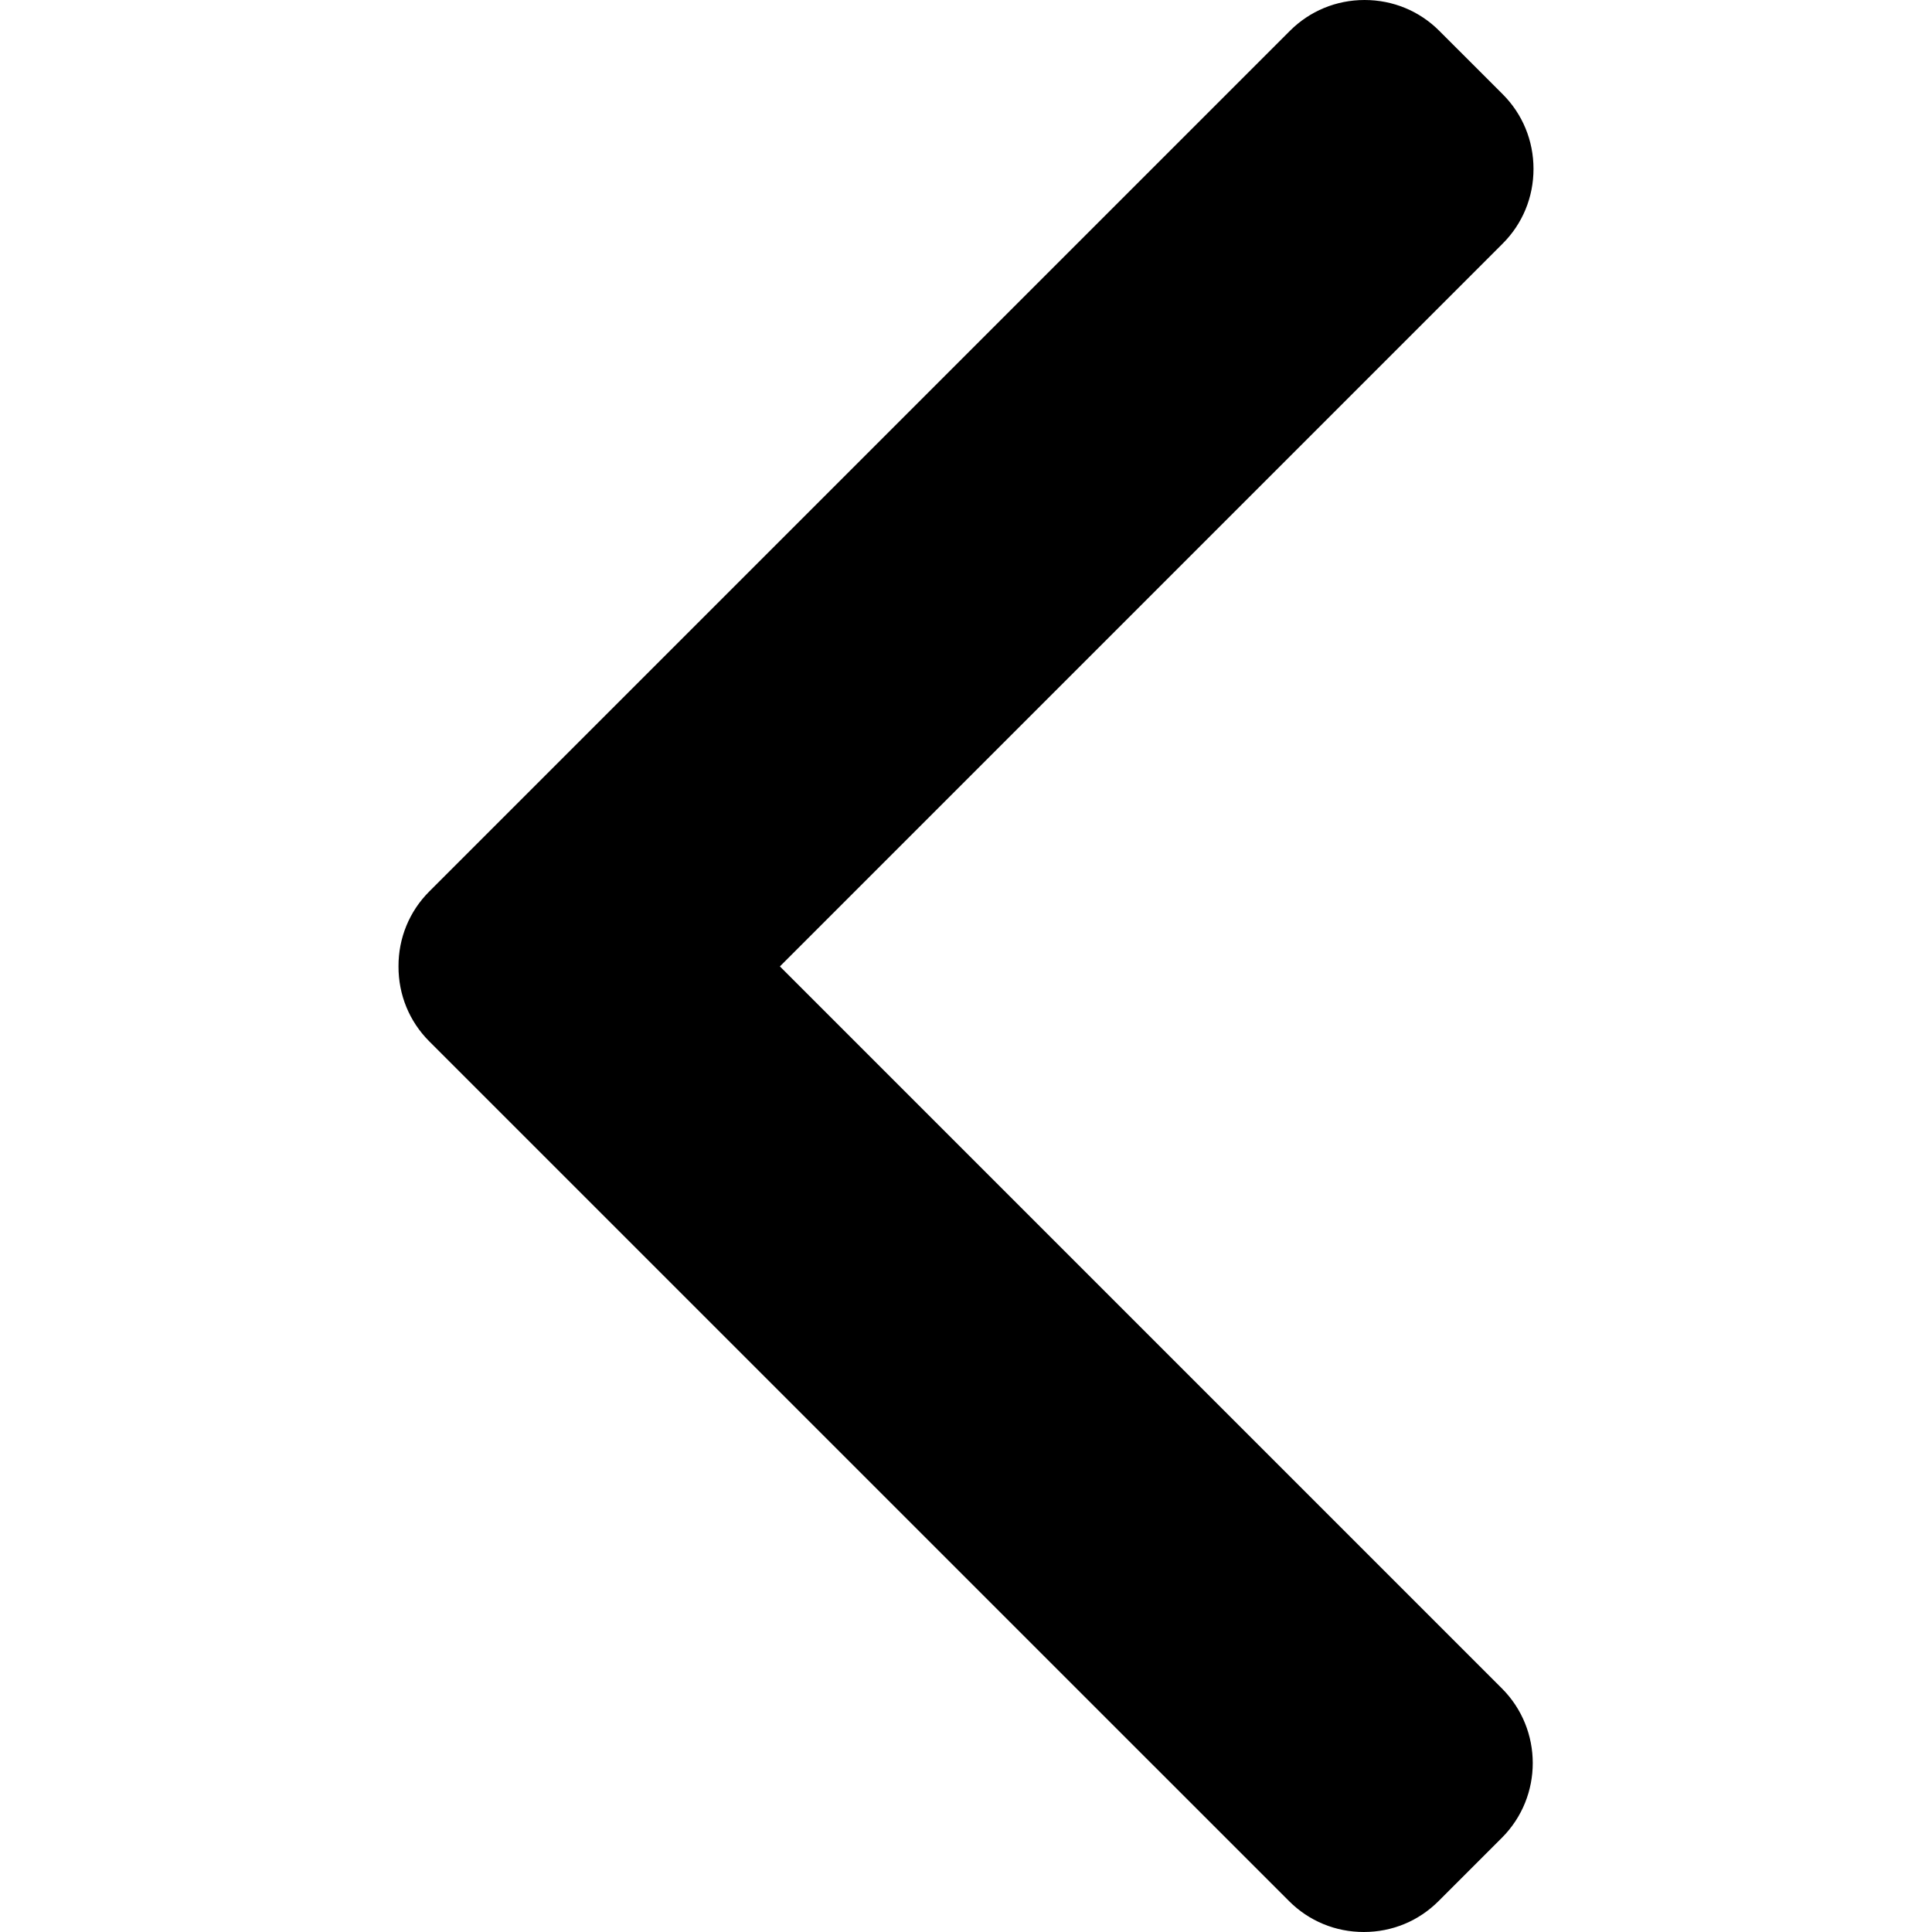
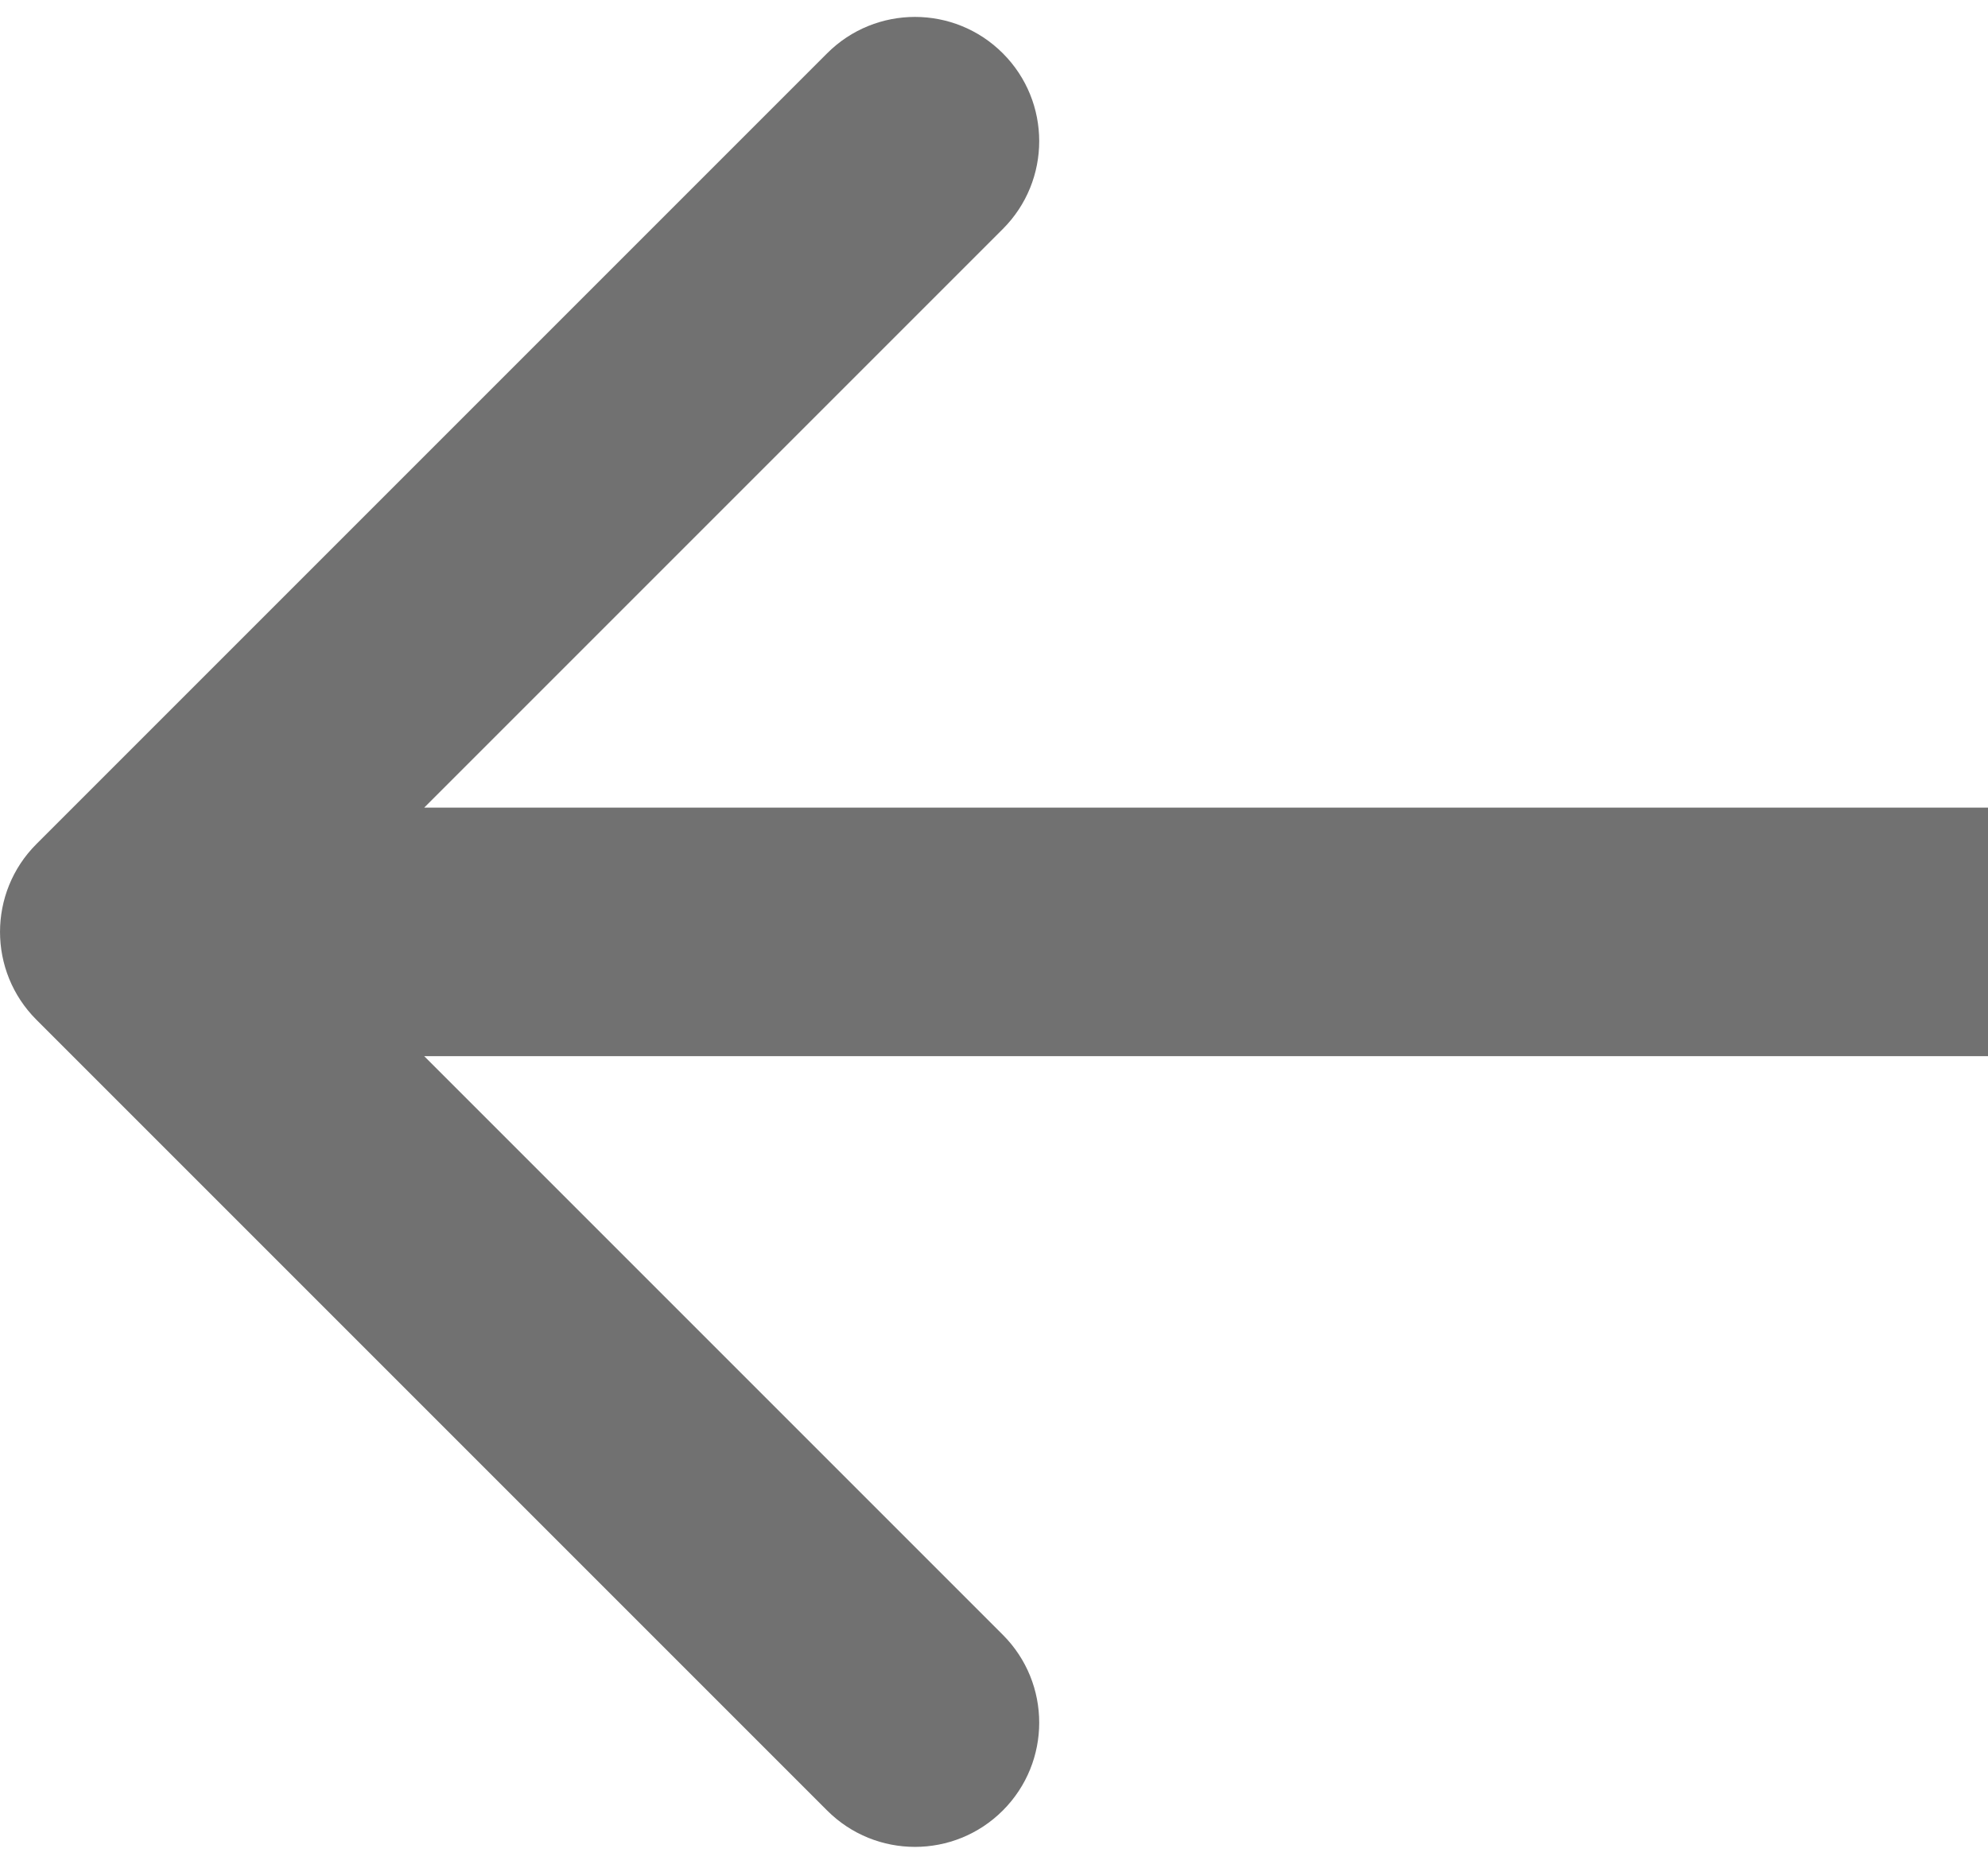
- <svg xmlns="http://www.w3.org/2000/svg" version="1.1" id="Layer_1" x="0px" y="0px" viewBox="0 0 492 492" style="enable-background:new 0 0 492 492;" xml:space="preserve">
-   <g>
-     <g>
-       <path d="M198.608,246.104L382.664,62.04c5.068-5.056,7.856-11.816,7.856-19.024c0-7.212-2.788-13.968-7.856-19.032l-16.128-16.12    C361.476,2.792,354.712,0,347.504,0s-13.964,2.792-19.028,7.864L109.328,227.008c-5.084,5.08-7.868,11.868-7.848,19.084    c-0.02,7.248,2.76,14.028,7.848,19.112l218.944,218.932c5.064,5.072,11.82,7.864,19.032,7.864c7.208,0,13.964-2.792,19.032-7.864    l16.124-16.12c10.492-10.492,10.492-27.572,0-38.06L198.608,246.104z" />
-     </g>
-   </g>
-   <g>
- </g>
-   <g>
- </g>
-   <g>
- </g>
-   <g>
- </g>
-   <g>
- </g>
-   <g>
- </g>
-   <g>
- </g>
-   <g>
- </g>
-   <g>
- </g>
-   <g>
- </g>
-   <g>
- </g>
-   <g>
- </g>
-   <g>
- </g>
-   <g>
- </g>
-   <g>
- </g>
+ <svg xmlns="http://www.w3.org/2000/svg" width="32" height="30" viewBox="0 0 32 30" fill="none">
+   <path d="M0.586 13.586C-0.195 14.367 -0.195 15.633 0.586 16.414L13.314 29.142C14.095 29.923 15.361 29.923 16.142 29.142C16.923 28.361 16.923 27.095 16.142 26.314L4.828 15L16.142 3.686C16.923 2.905 16.923 1.639 16.142 0.858C15.361 0.077 14.095 0.077 13.314 0.858L0.586 13.586ZM32 13L2 13V17H32V13Z" fill="#717171" />
</svg>
